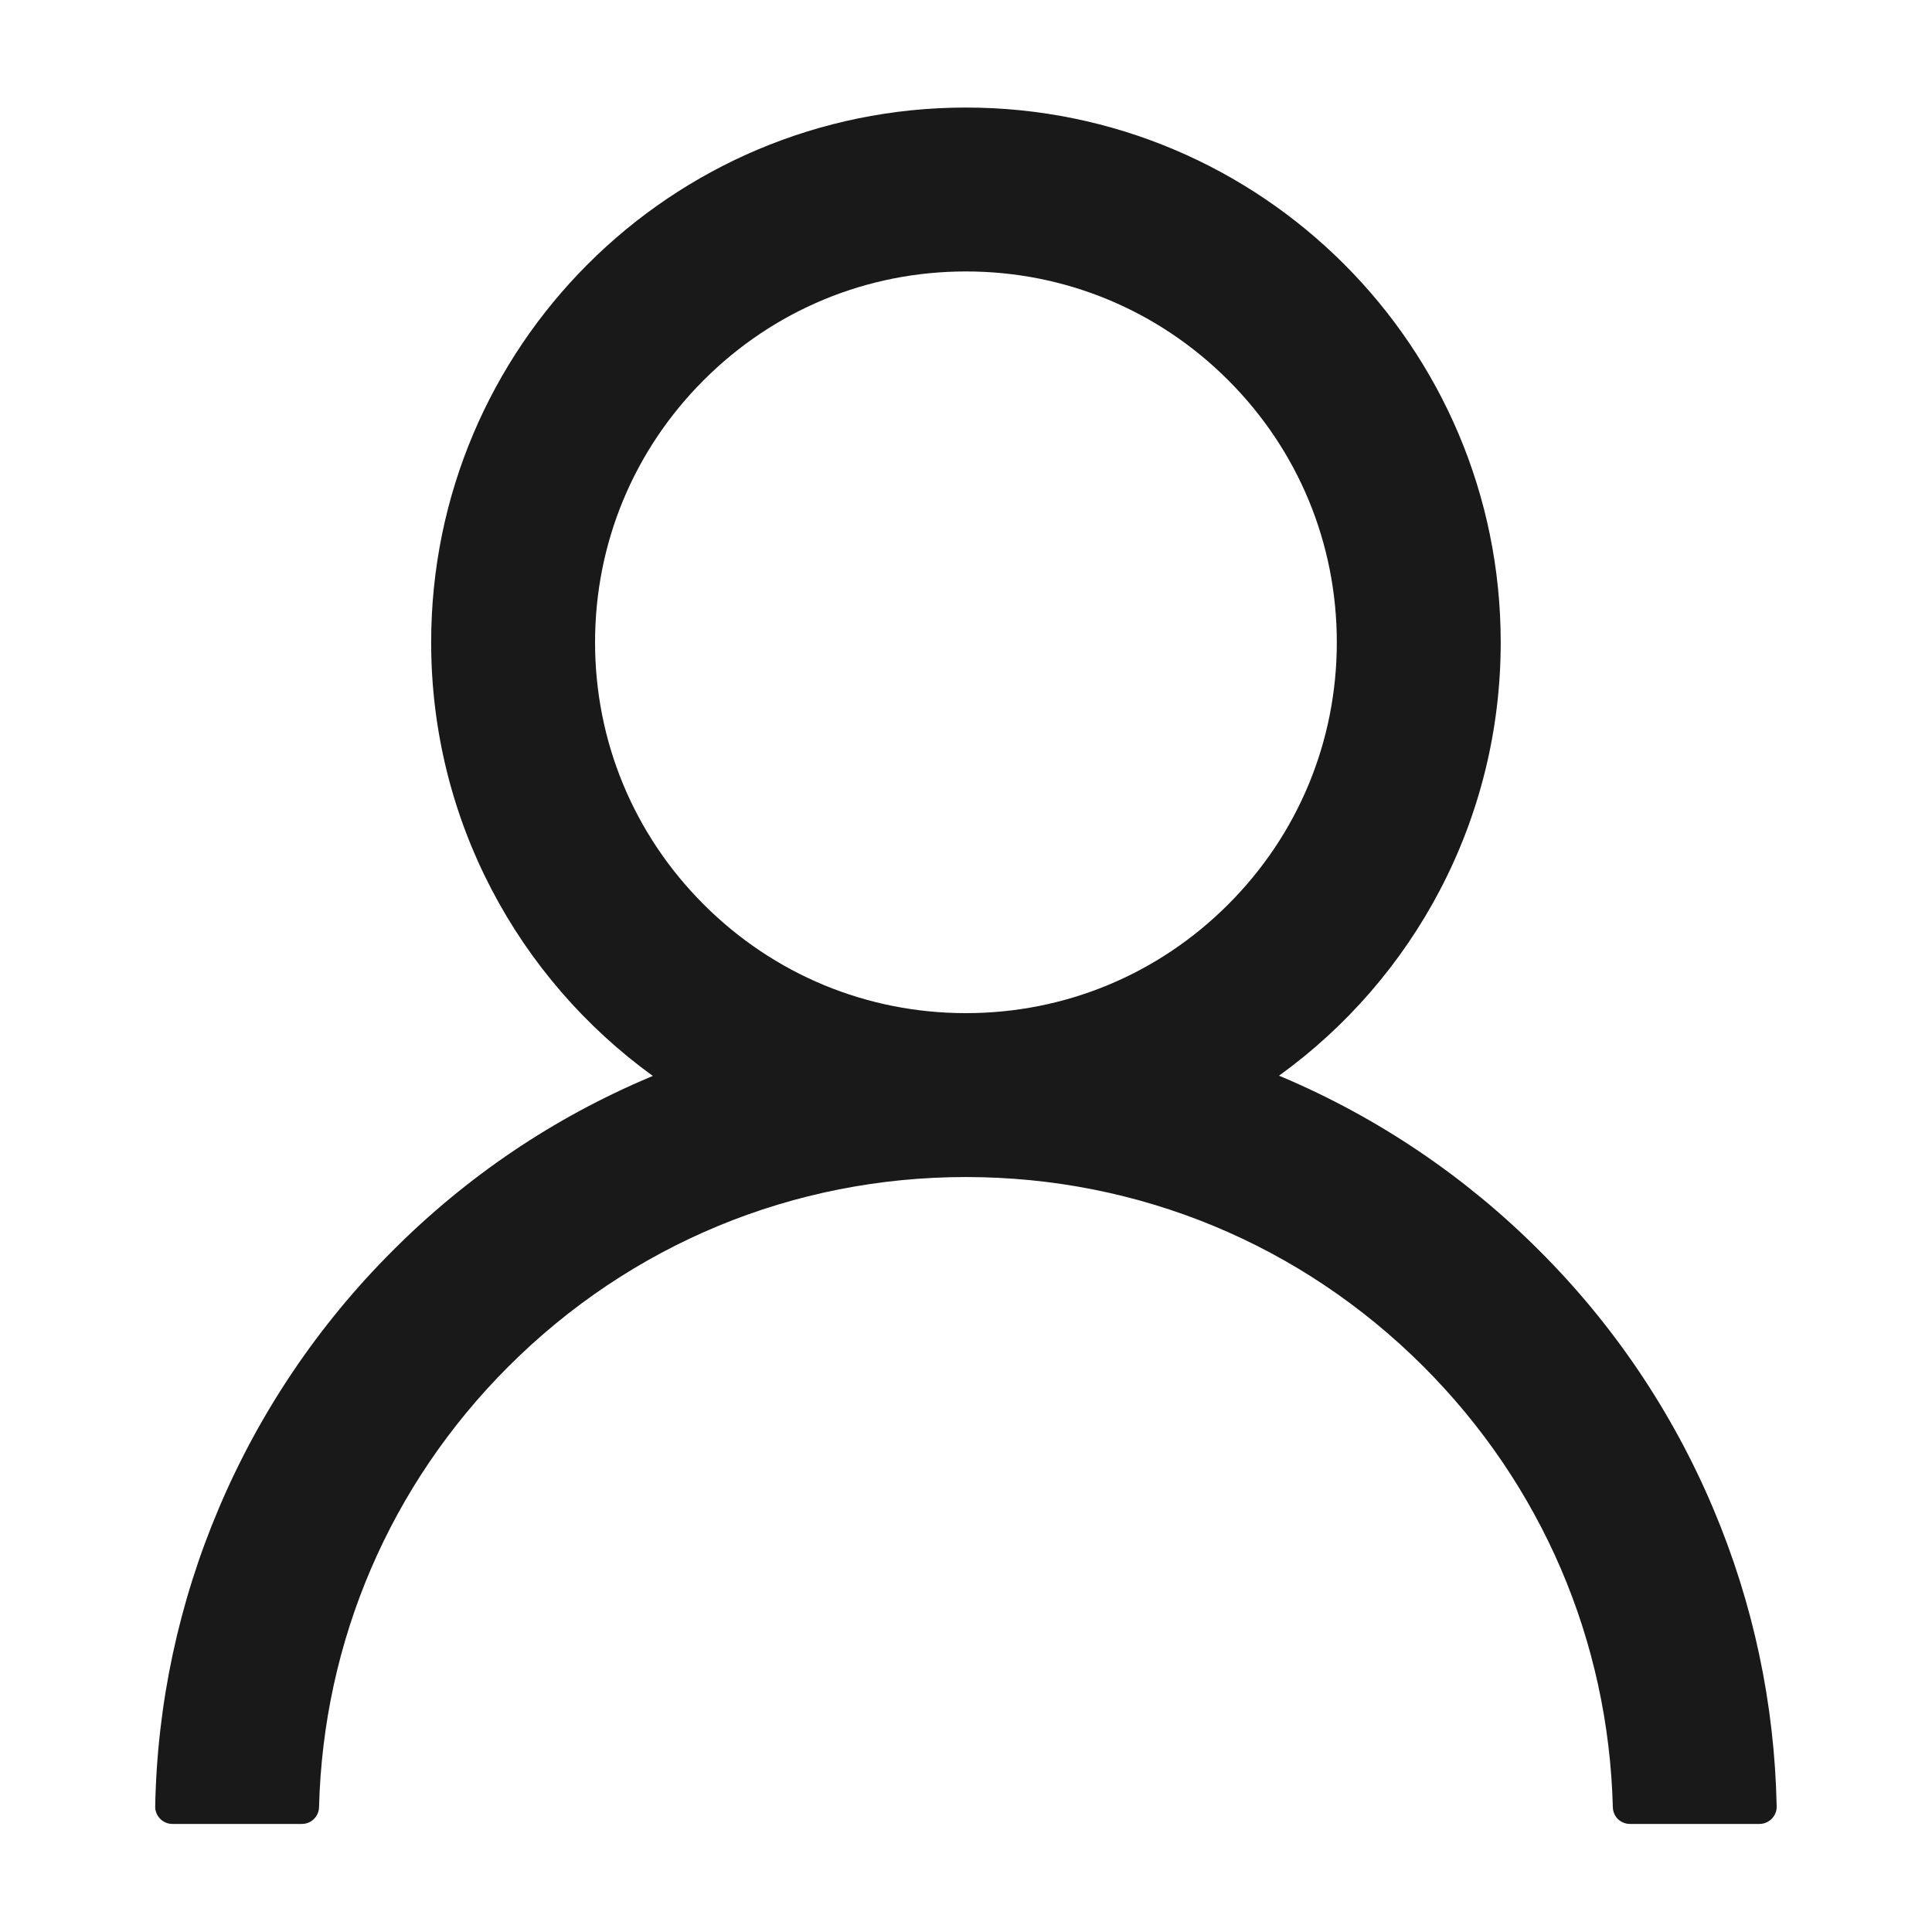
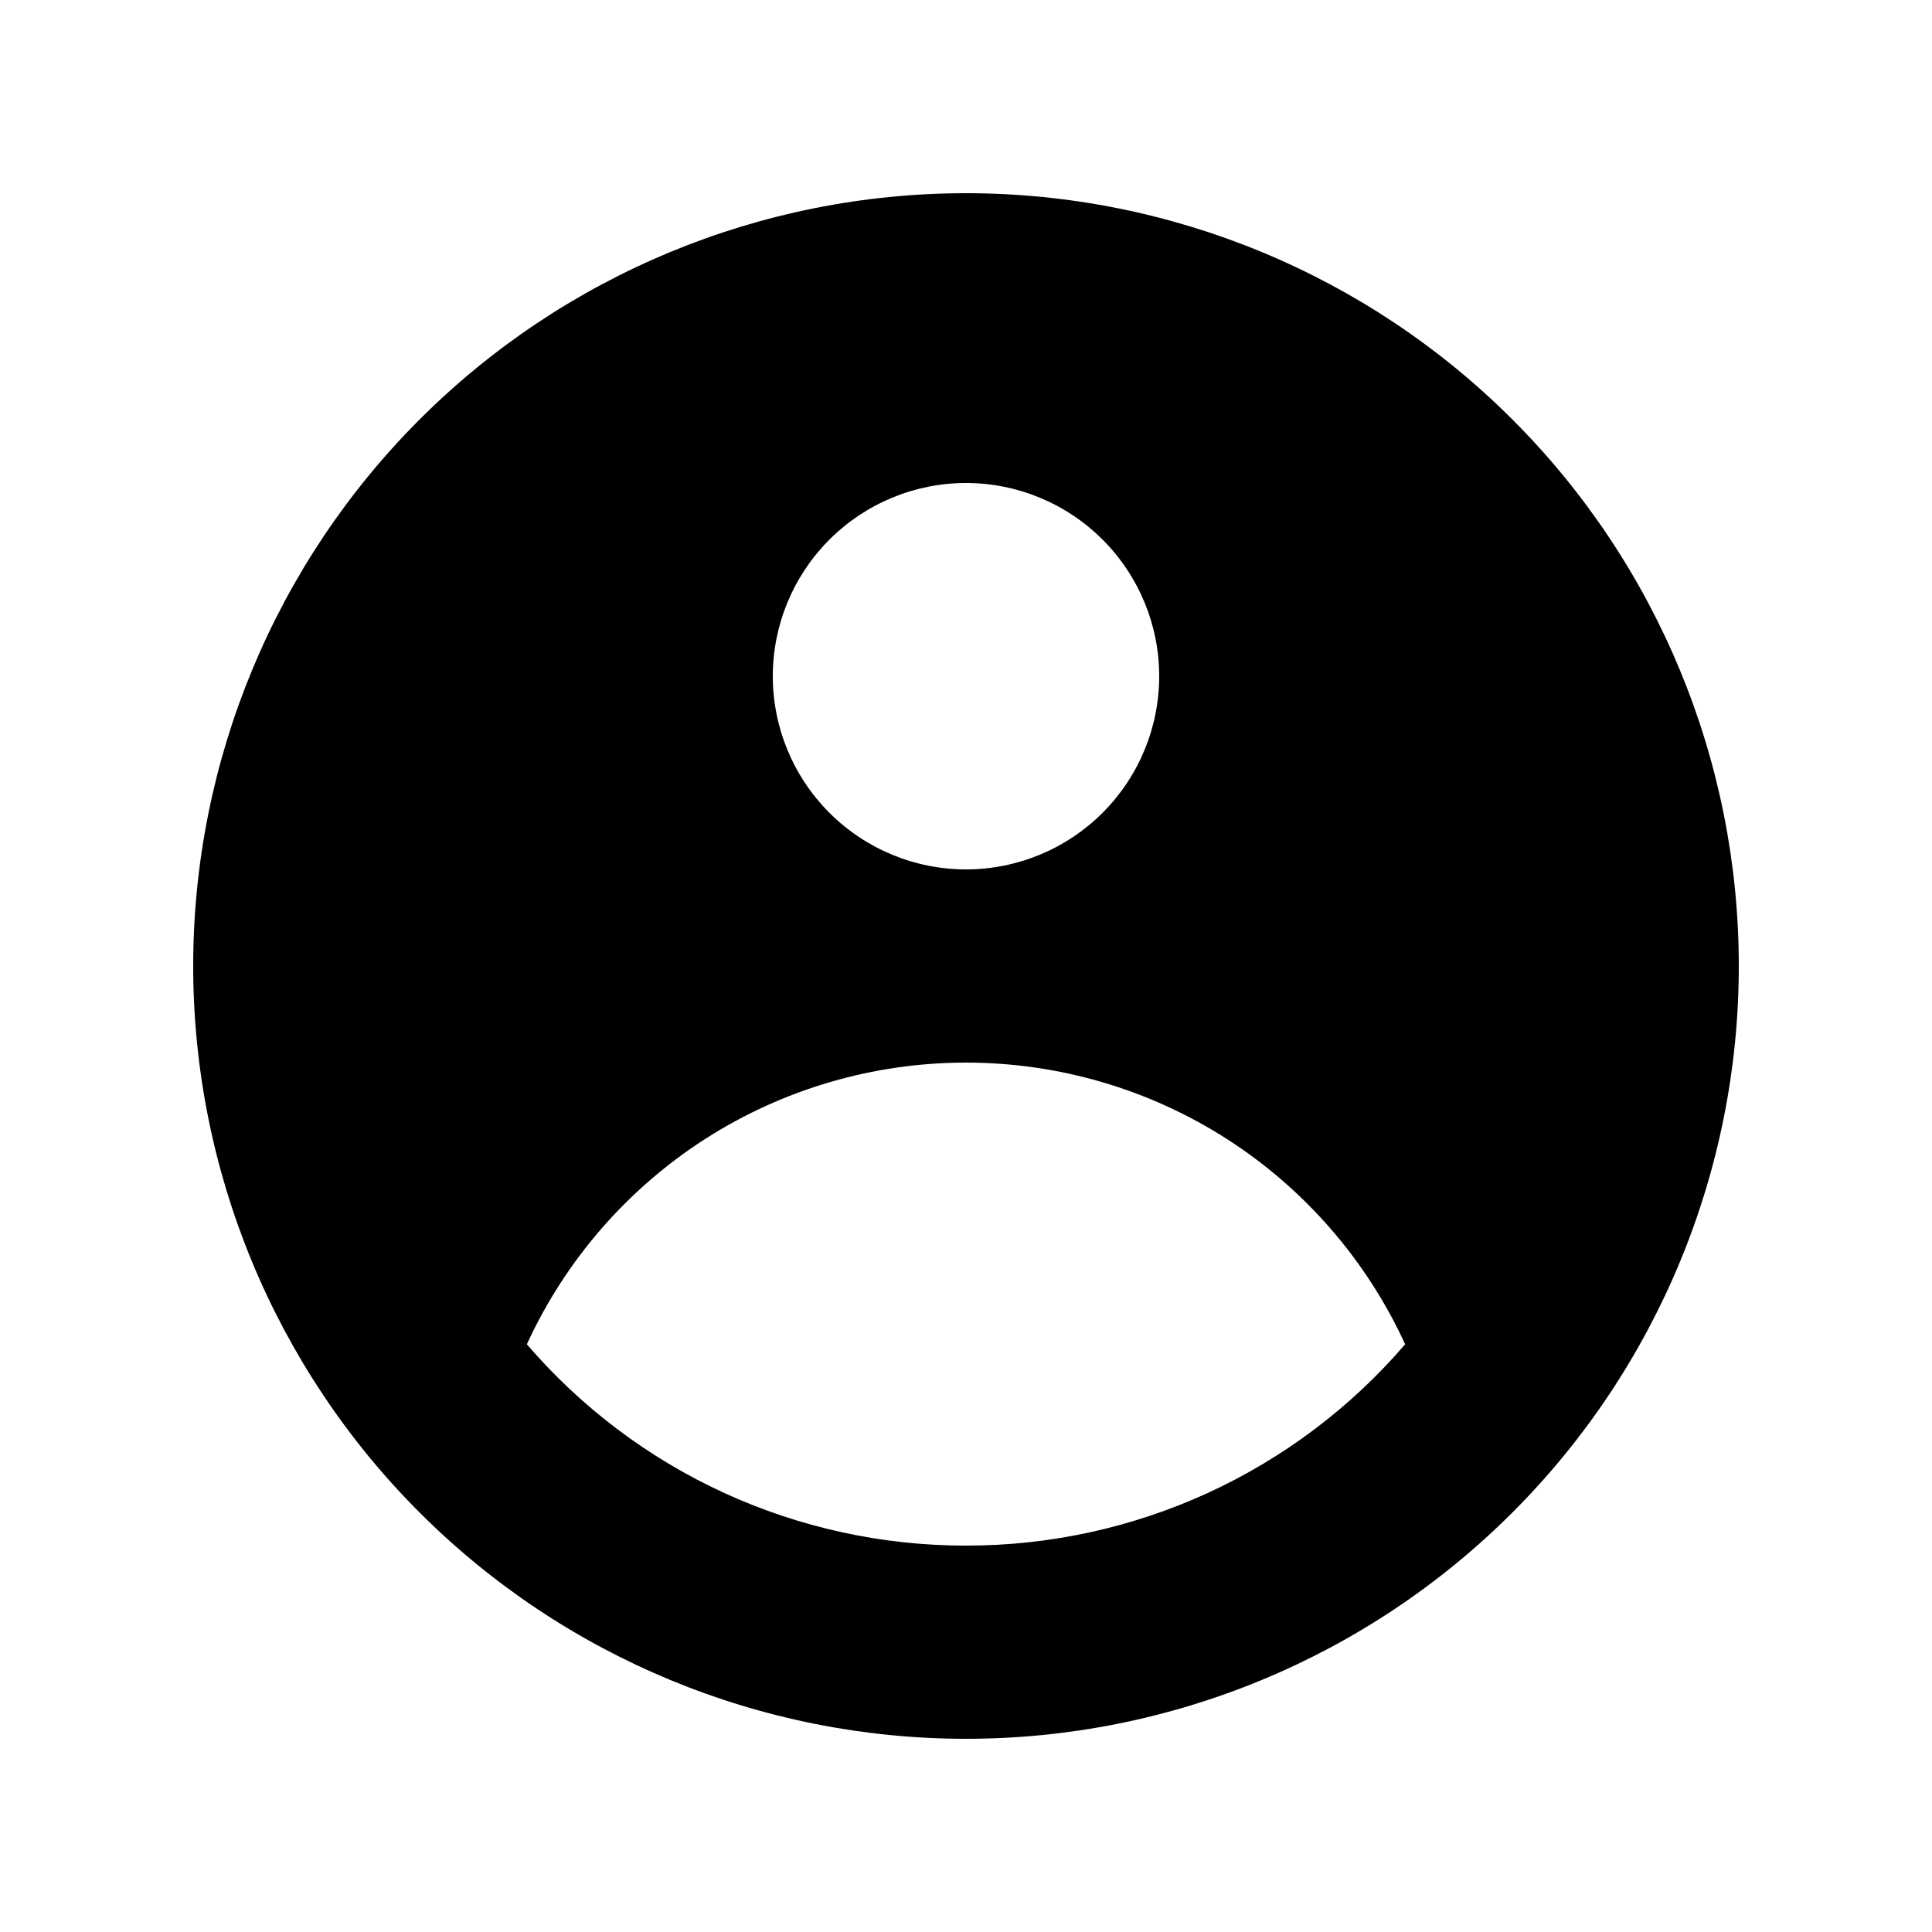
- <svg xmlns="http://www.w3.org/2000/svg" width="30" height="30" viewBox="0 0 30 30" fill="none">
-   <path d="M26.601 23.42C25.969 21.924 25.052 20.565 23.902 19.419C22.755 18.27 21.396 17.353 19.901 16.72C19.887 16.714 19.874 16.71 19.861 16.703C21.947 15.197 23.303 12.743 23.303 9.974C23.303 5.387 19.586 1.67 14.999 1.67C10.412 1.67 6.695 5.387 6.695 9.974C6.695 12.743 8.051 15.197 10.137 16.707C10.124 16.714 10.111 16.717 10.097 16.724C8.597 17.356 7.251 18.264 6.096 19.422C4.947 20.569 4.03 21.928 3.397 23.423C2.776 24.887 2.44 26.457 2.41 28.047C2.409 28.083 2.415 28.119 2.428 28.152C2.441 28.185 2.461 28.215 2.486 28.241C2.511 28.267 2.541 28.287 2.574 28.301C2.606 28.315 2.642 28.322 2.678 28.322H4.687C4.834 28.322 4.951 28.205 4.954 28.061C5.021 25.476 6.059 23.055 7.894 21.22C9.793 19.322 12.314 18.277 14.999 18.277C17.684 18.277 20.206 19.322 22.104 21.22C23.939 23.055 24.977 25.476 25.044 28.061C25.047 28.208 25.164 28.322 25.311 28.322H27.32C27.356 28.322 27.392 28.315 27.424 28.301C27.457 28.287 27.487 28.267 27.512 28.241C27.537 28.215 27.557 28.185 27.57 28.152C27.583 28.119 27.589 28.083 27.588 28.047C27.555 26.447 27.223 24.89 26.601 23.42ZM14.999 15.732C13.462 15.732 12.016 15.133 10.928 14.045C9.839 12.957 9.24 11.51 9.24 9.974C9.24 8.437 9.839 6.99 10.928 5.902C12.016 4.814 13.462 4.215 14.999 4.215C16.536 4.215 17.982 4.814 19.07 5.902C20.159 6.99 20.758 8.437 20.758 9.974C20.758 11.51 20.159 12.957 19.07 14.045C17.982 15.133 16.536 15.732 14.999 15.732Z" fill="currentColor" fill-opacity="0.9" />
+ <svg xmlns="http://www.w3.org/2000/svg" viewBox="0 0 20 20" fill="none">
+   <path fill-rule="evenodd" clip-rule="evenodd" d="M18 10C18 12.122 17.157 14.157 15.657 15.657C14.157 17.157 12.122 18 10 18C7.878 18 5.843 17.157 4.343 15.657C2.843 14.157 2 12.122 2 10C2 7.878 2.843 5.843 4.343 4.343C5.843 2.843 7.878 2 10 2C12.122 2 14.157 2.843 15.657 4.343C17.157 5.843 18 7.878 18 10ZM12 7C12 7.53 11.789 8.039 11.414 8.414C11.039 8.789 10.53 9 10 9C9.47 9 8.961 8.789 8.586 8.414C8.211 8.039 8 7.53 8 7C8 6.47 8.211 5.961 8.586 5.586C8.961 5.211 9.47 5 10 5C10.53 5 11.039 5.211 11.414 5.586C11.789 5.961 12 6.47 12 7ZM10 11C9.043 11 8.105 11.274 7.299 11.791C6.494 12.308 5.853 13.046 5.454 13.916C6.017 14.571 6.714 15.096 7.499 15.456C8.284 15.815 9.137 16.001 10 16C10.863 16.001 11.716 15.815 12.501 15.456C13.286 15.096 13.983 14.571 14.546 13.916C14.147 13.046 13.506 12.308 12.701 11.791C11.895 11.274 10.957 11 10 11Z" fill="currentColor" />
</svg>
